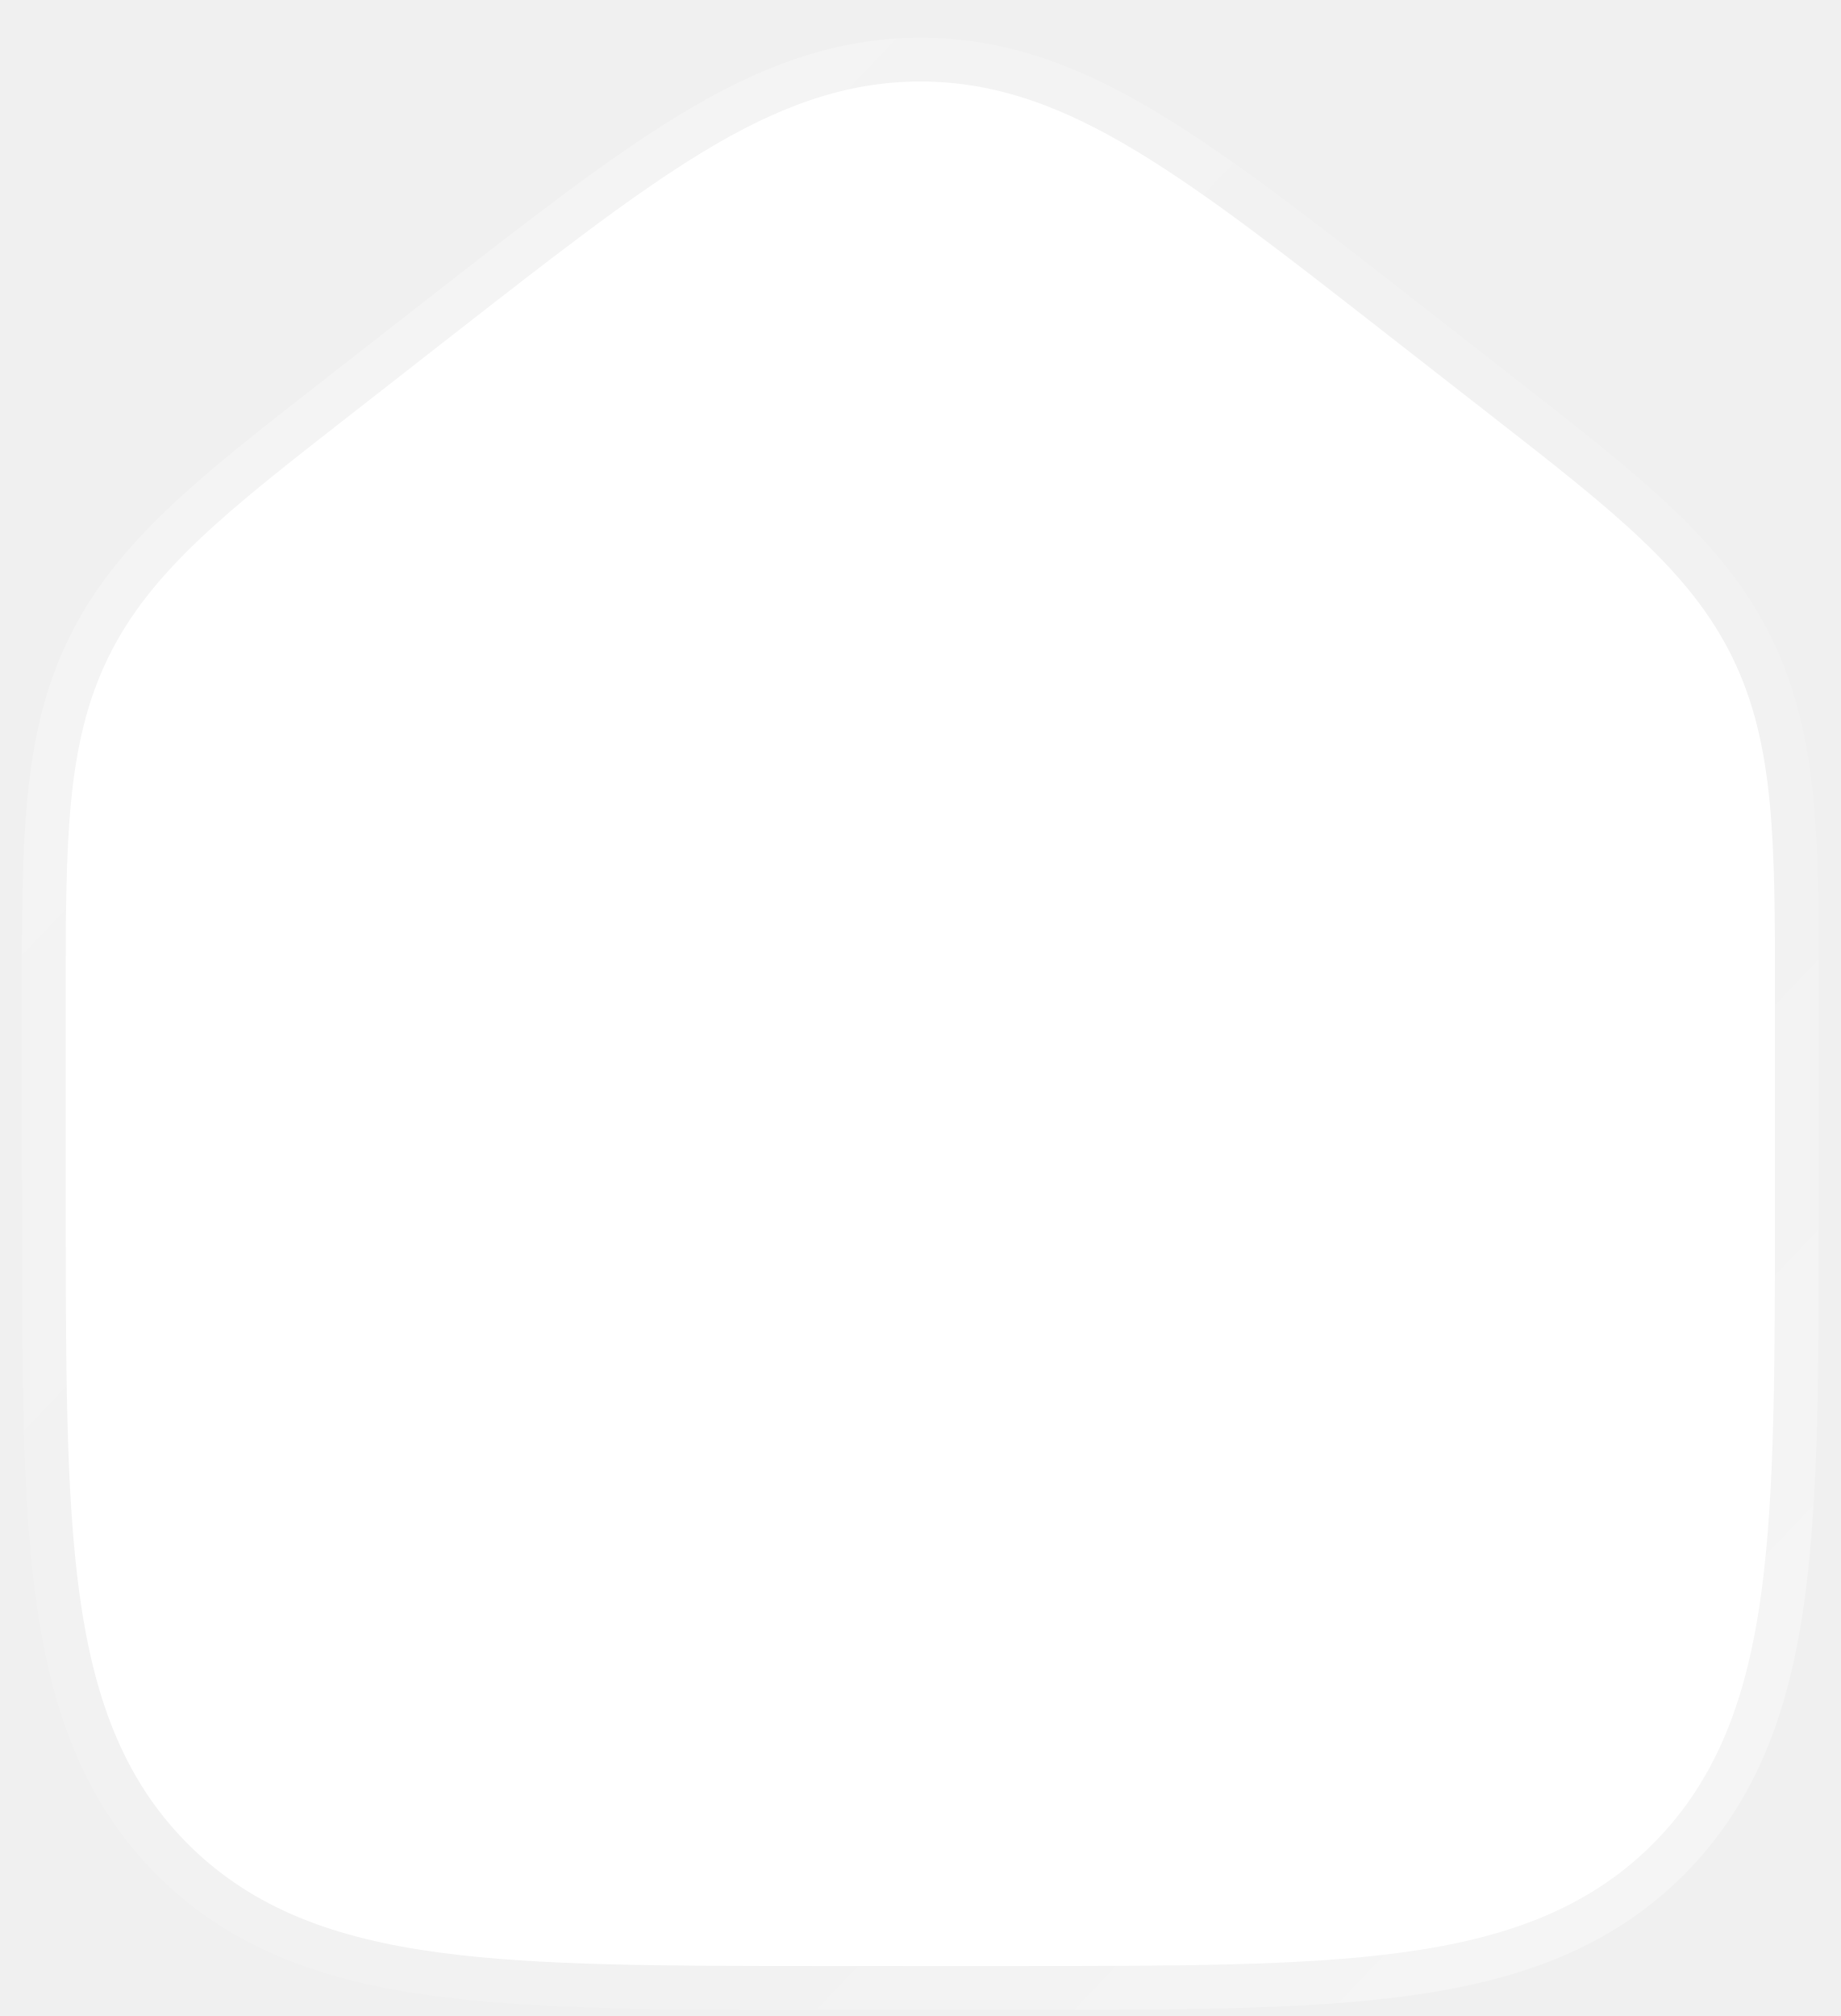
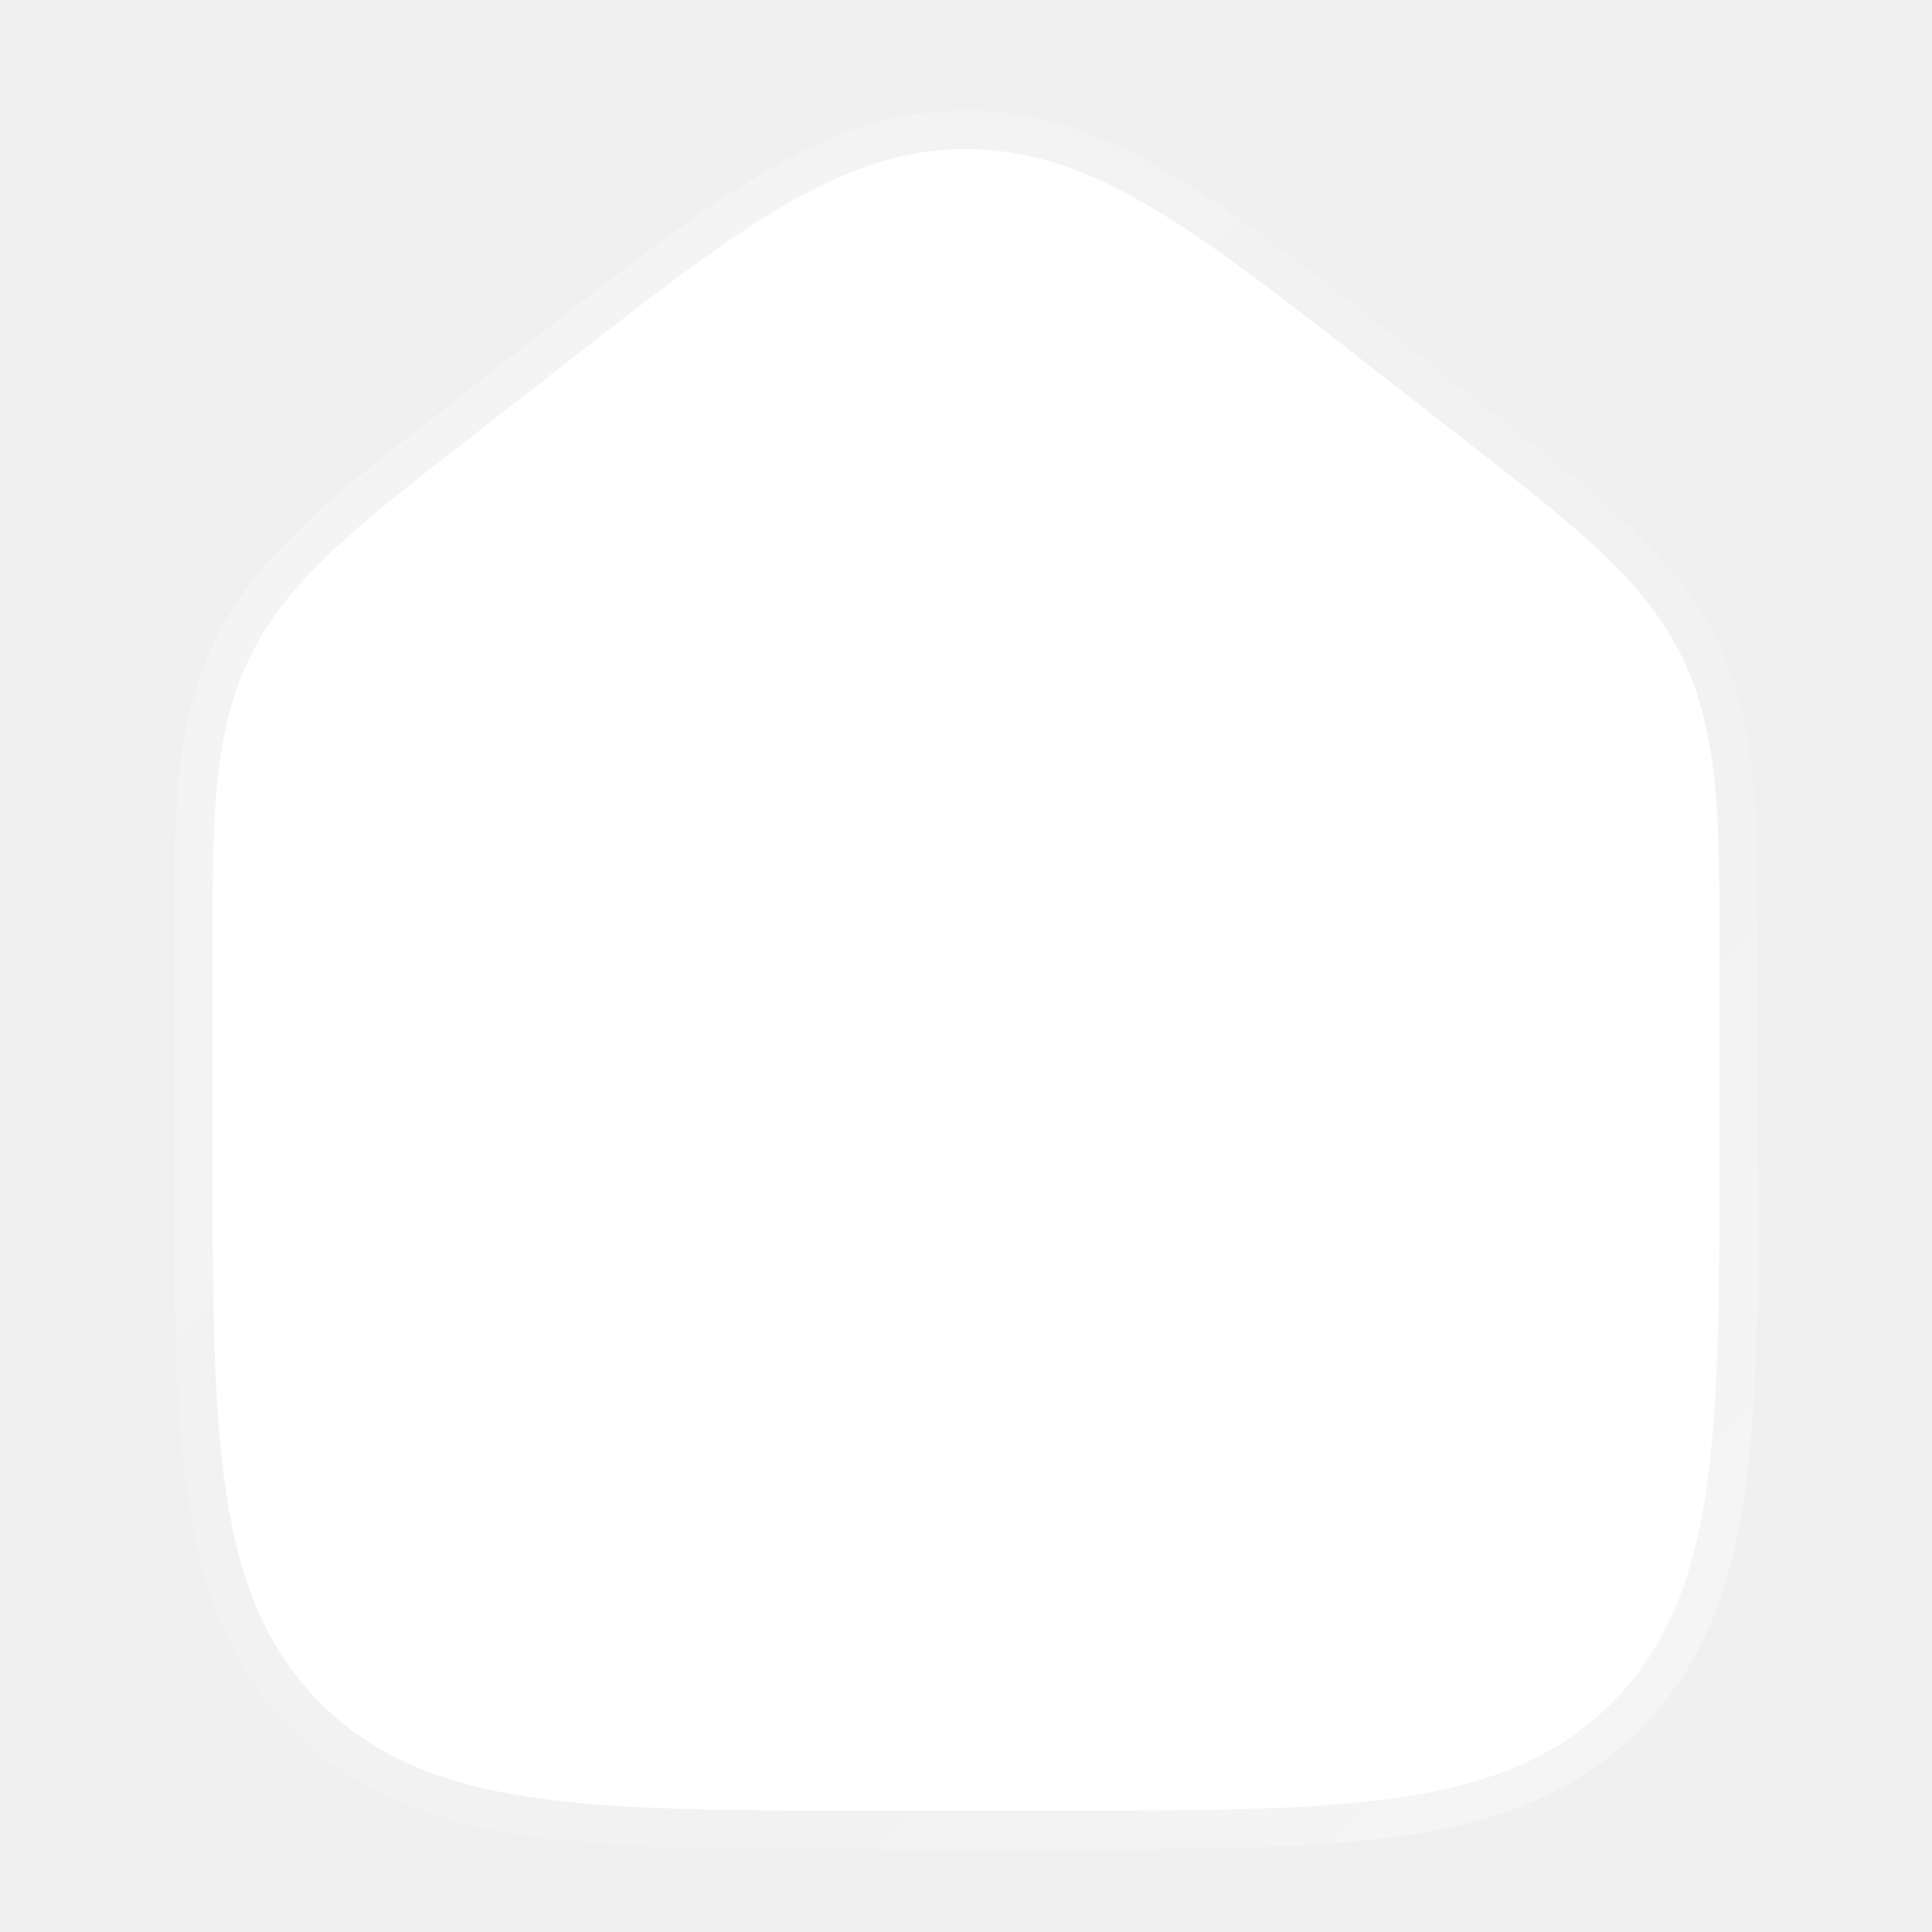
- <svg xmlns="http://www.w3.org/2000/svg" width="21" height="23" viewBox="0 0 21 23" fill="none">
-   <path d="M8.026 1.729C8.852 1.229 9.626 0.93 10.5 0.93C11.374 0.93 12.148 1.229 12.974 1.729C13.774 2.212 14.688 2.926 15.835 3.822L17.018 4.745C18.394 5.818 19.284 6.512 19.767 7.505C20.251 8.497 20.251 9.627 20.25 11.376V13.708C20.25 15.552 20.25 17.013 20.097 18.156C19.939 19.331 19.608 20.283 18.86 21.034C18.111 21.785 17.162 22.118 15.989 22.276C14.85 22.43 13.394 22.43 11.557 22.43H9.444C7.606 22.43 6.15 22.43 5.011 22.276C3.838 22.118 2.889 21.785 2.14 21.034C1.392 20.283 1.061 19.331 0.903 18.156C0.75 17.013 0.75 15.552 0.75 13.708L0.75 11.376C0.749 9.627 0.749 8.497 1.233 7.505C1.716 6.512 2.606 5.818 3.982 4.745L5.165 3.821C6.313 2.926 7.227 2.212 8.026 1.729Z" fill="white" stroke="url(#paint0_linear_19060_305)" />
+ <svg xmlns="http://www.w3.org/2000/svg" width="25" height="25" viewBox="0 0 25 25" fill="none">
+   <path d="M10.026 2.729C10.852 2.229 11.626 1.93 12.5 1.93C13.374 1.93 14.148 2.229 14.974 2.729C15.774 3.212 16.688 3.926 17.835 4.822L19.018 5.745C20.394 6.818 21.284 7.512 21.767 8.505C22.251 9.497 22.251 10.627 22.25 12.376V14.708C22.25 16.552 22.25 18.013 22.097 19.156C21.939 20.331 21.608 21.283 20.86 22.034C20.111 22.785 19.162 23.118 17.989 23.276C16.85 23.43 15.394 23.43 13.557 23.43H11.444C9.606 23.43 8.15 23.43 7.011 23.276C5.838 23.118 4.889 22.785 4.14 22.034C3.392 21.283 3.061 20.331 2.903 19.156C2.75 18.013 2.75 16.552 2.75 14.708L2.75 12.376C2.749 10.627 2.749 9.497 3.233 8.505C3.716 7.512 4.606 6.818 5.982 5.745L7.165 4.822C8.313 3.926 9.227 3.212 10.026 2.729Z" fill="white" stroke="url(#paint0_linear_605_6124)" />
  <defs>
-     <linearGradient id="paint0_linear_19060_305" x1="2.505" y1="3.08" x2="19.063" y2="18.878" gradientUnits="userSpaceOnUse">
+     <linearGradient id="paint0_linear_605_6124" x1="4.505" y1="4.08" x2="21.063" y2="19.878" gradientUnits="userSpaceOnUse">
      <stop stop-color="white" stop-opacity="0.3" />
      <stop offset="0.37" stop-color="white" stop-opacity="0.15" />
      <stop offset="0.721" stop-color="white" stop-opacity="0.1" />
      <stop offset="1" stop-color="white" stop-opacity="0.3" />
    </linearGradient>
  </defs>
</svg>
